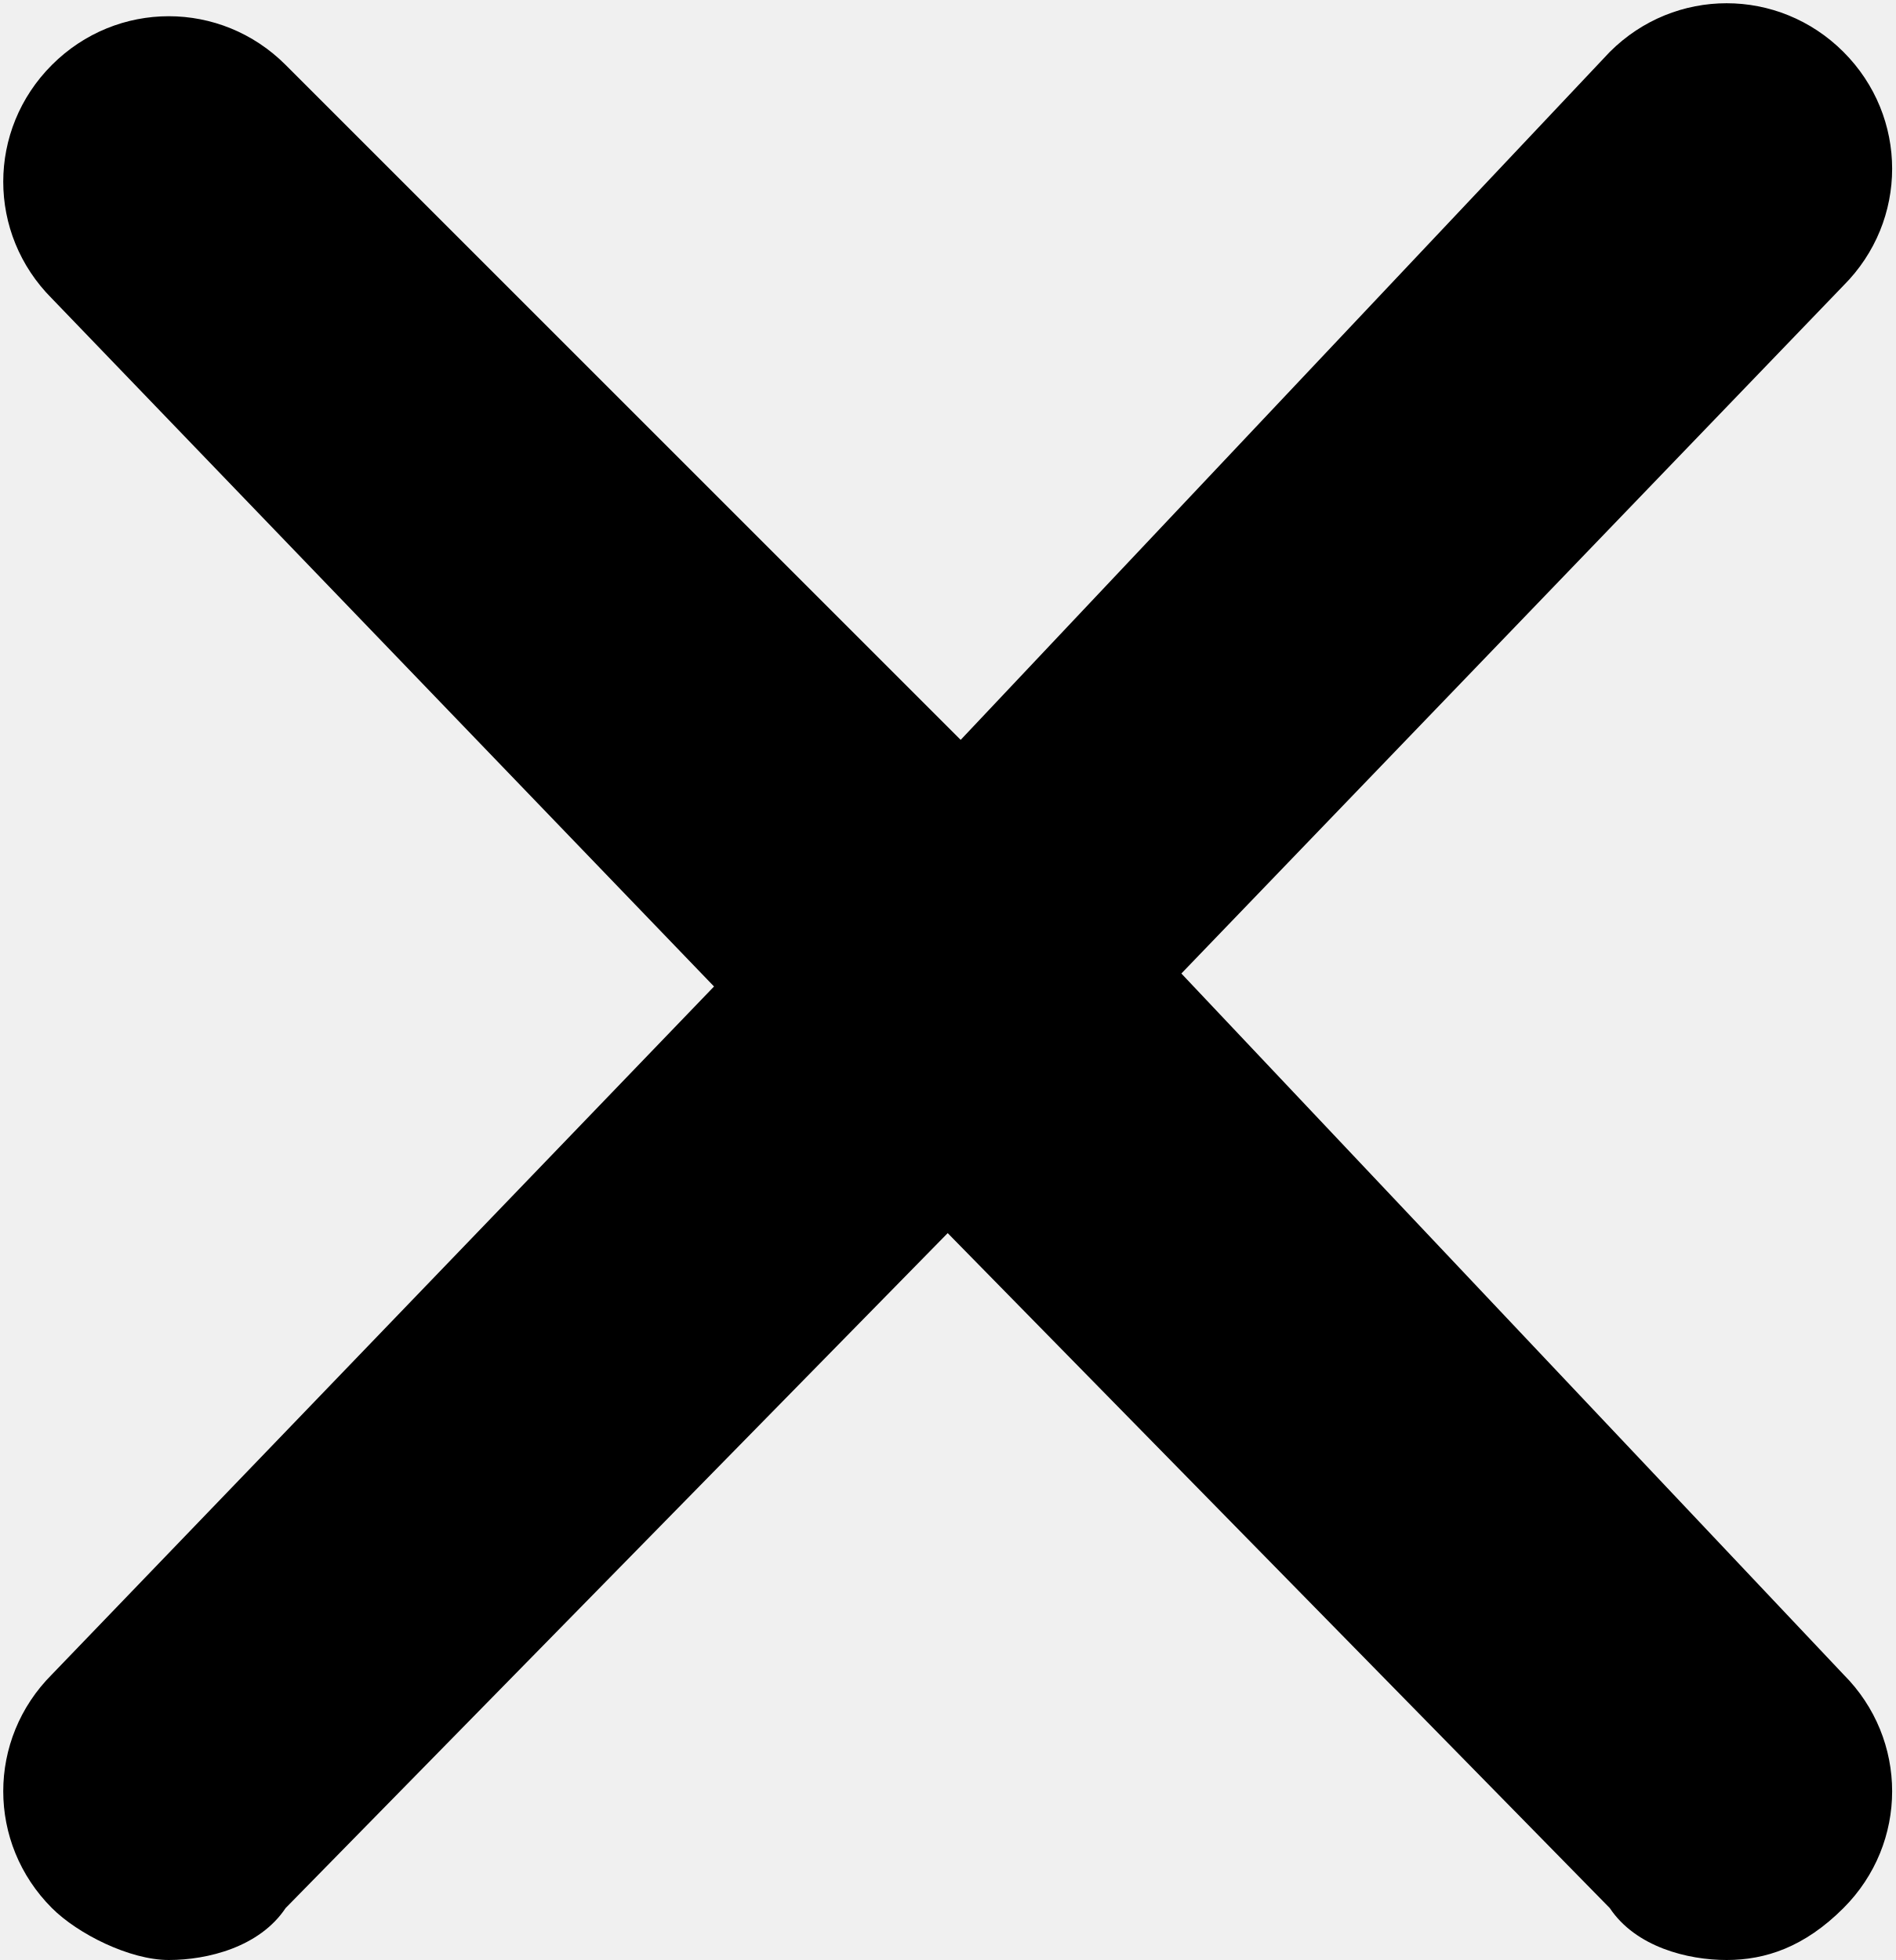
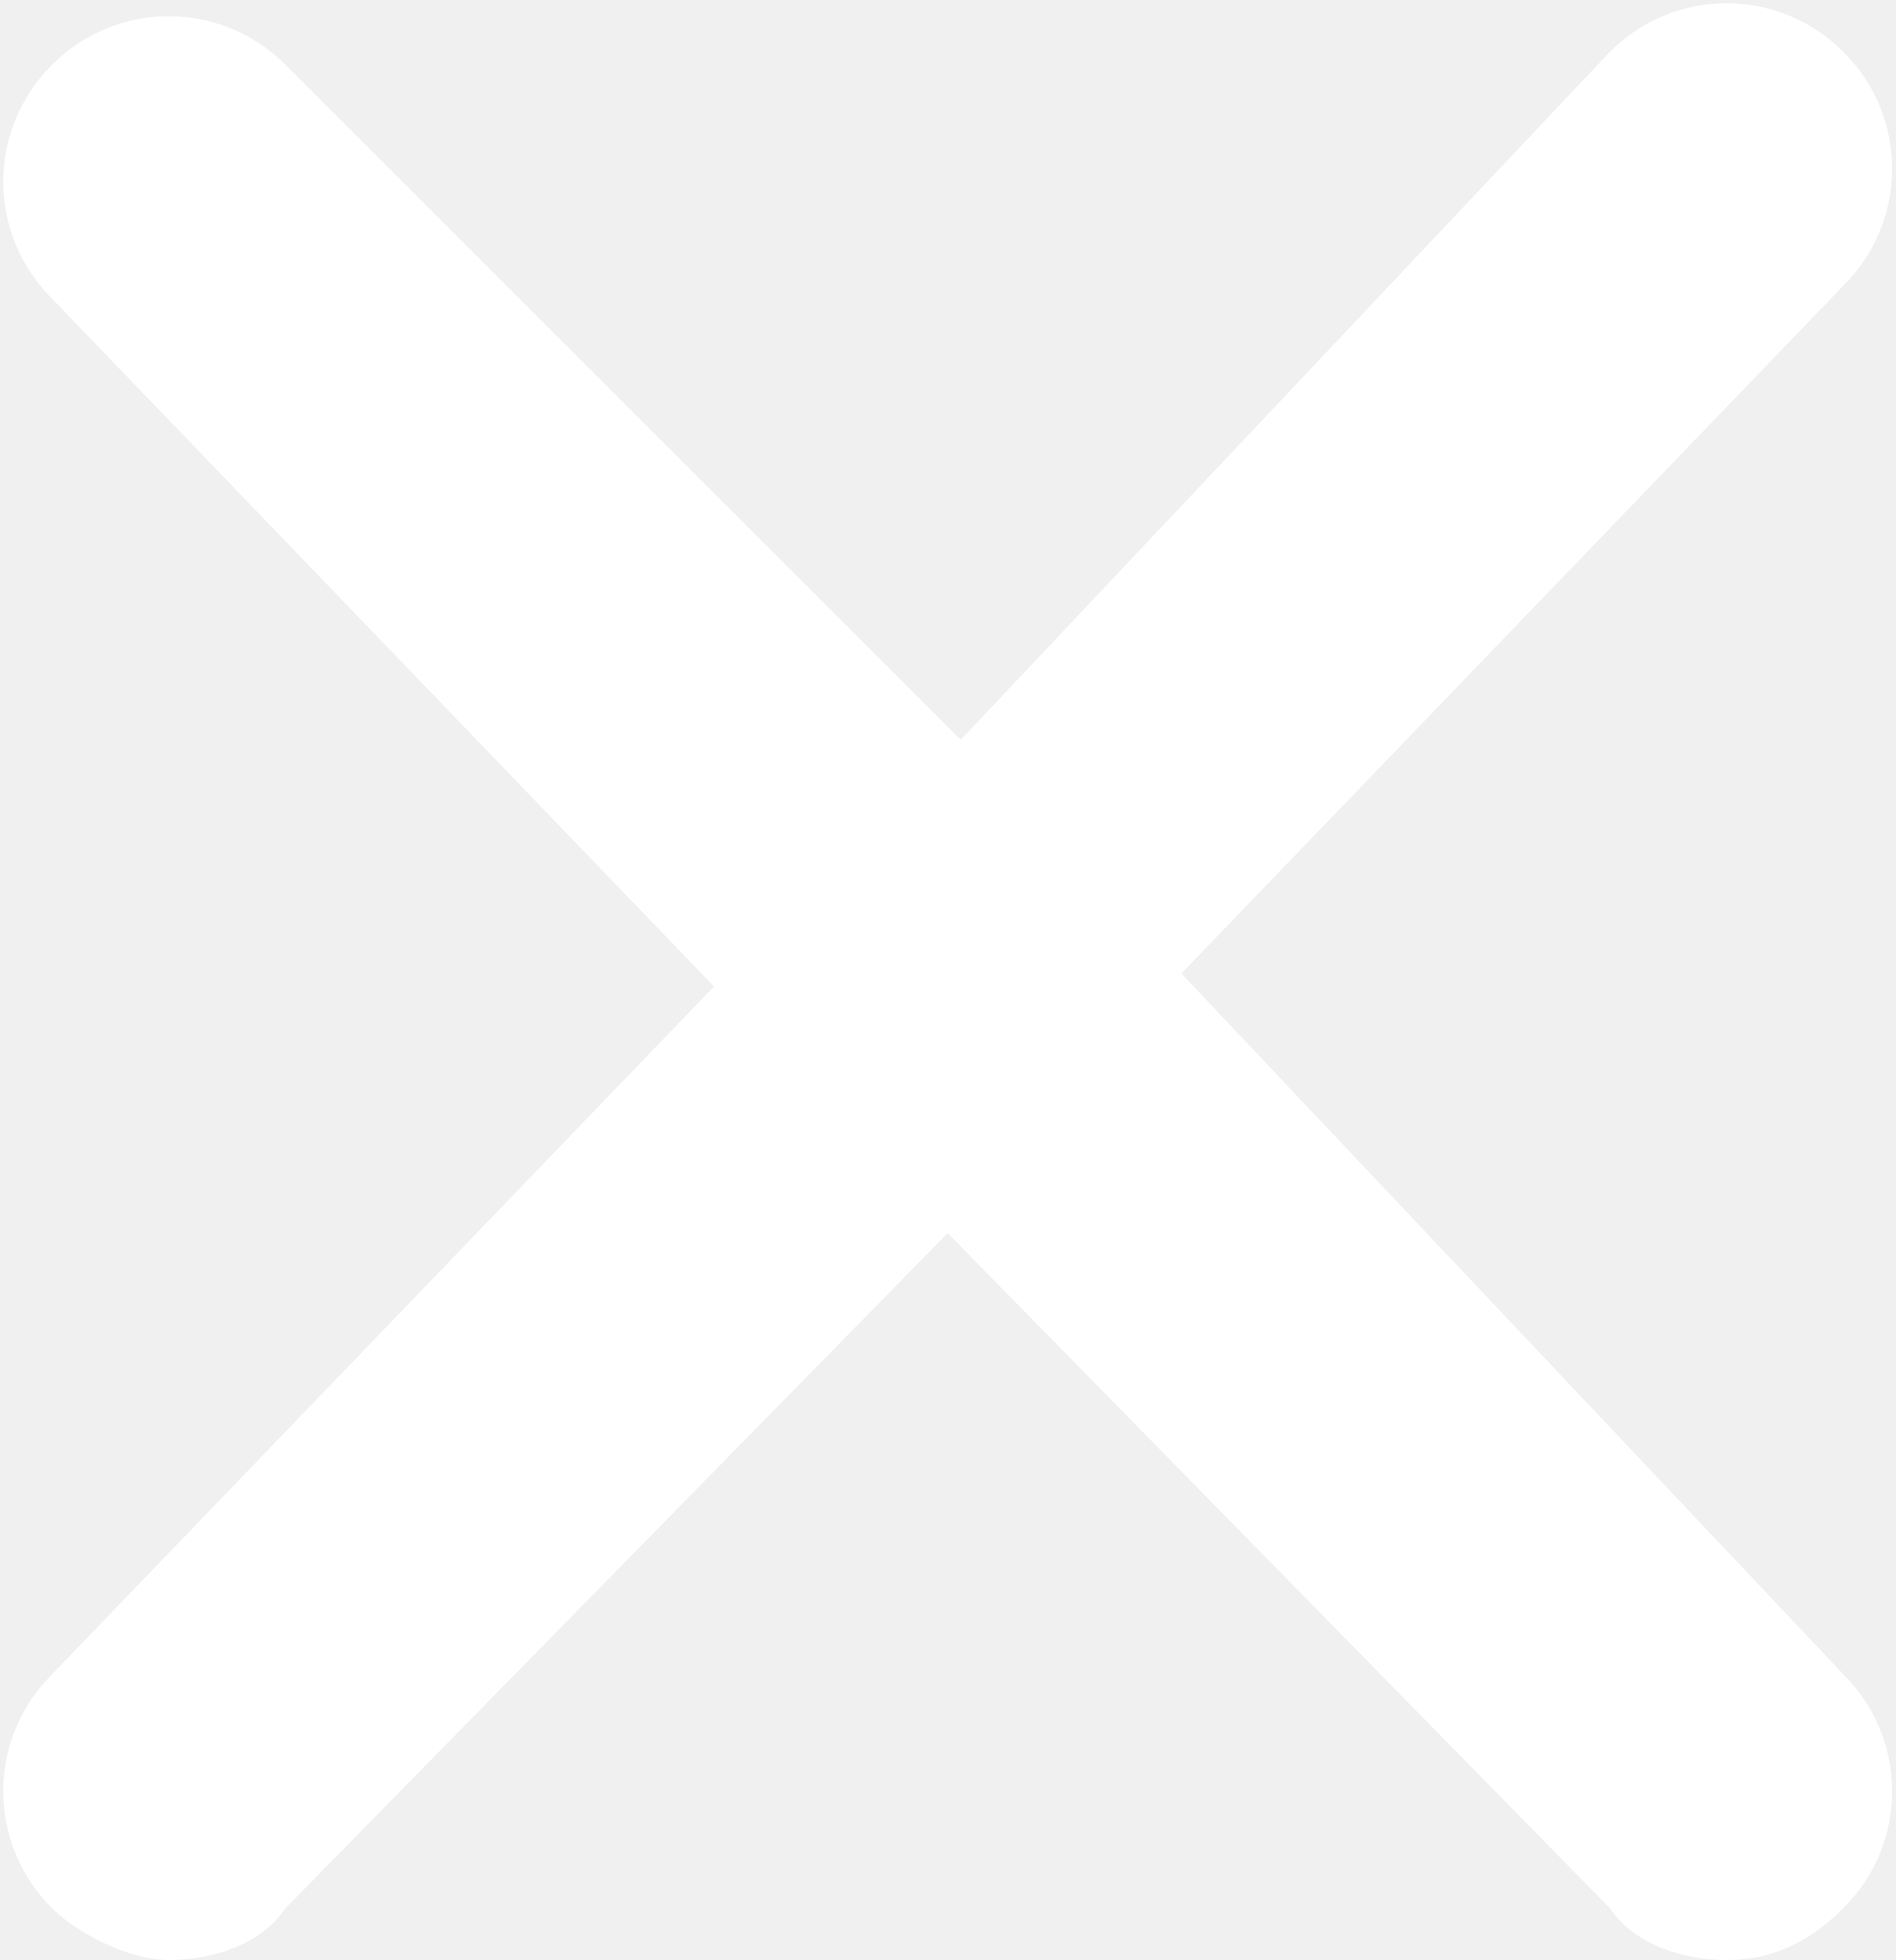
- <svg xmlns="http://www.w3.org/2000/svg" version="1.1" x="0px" y="0px" viewBox="0 0 14.6 15.1" enable-background="new 0 0 14.6 15.1" xml:space="preserve">
-   <path d="M9.1,7.5l5.1-5.3c0.5-0.5,0.5-1.3,0-1.8s-1.3-0.5-1.8,0l-5,5.3L2.2,0.5C1.7,0,0.9,0,0.4,0.5s-0.5,1.3,0,1.8  l5.1,5.3l-5.1,5.3c-0.5,0.5-0.5,1.3,0,1.8c0.2,0.2,0.6,0.4,0.9,0.4S2,15,2.2,14.7l5.1-5.2l5.1,5.2c0.2,0.3,0.6,0.4,0.9,0.4  s0.6-0.1,0.9-0.4c0.5-0.5,0.5-1.3,0-1.8L9.1,7.5z" />
+ <svg xmlns="http://www.w3.org/2000/svg" version="1.1" id="Layer_1" x="0px" y="0px" viewBox="0 0 14.6 15.1" enable-background="new 0 0 14.6 15.1" xml:space="preserve">
+   <path fill="#FFFFFF" d="M9.1,7.5l5.1-5.3c0.5-0.5,0.5-1.3,0-1.8s-1.3-0.5-1.8,0l-5,5.3L2.2,0.5C1.7,0,0.9,0,0.4,0.5s-0.5,1.3,0,1.8   l5.1,5.3l-5.1,5.3c-0.5,0.5-0.5,1.3,0,1.8c0.2,0.2,0.6,0.4,0.9,0.4S2,15,2.2,14.7l5.1-5.2l5.1,5.2c0.2,0.3,0.6,0.4,0.9,0.4   s0.6-0.1,0.9-0.4c0.5-0.5,0.5-1.3,0-1.8L9.1,7.5z" />
</svg>
